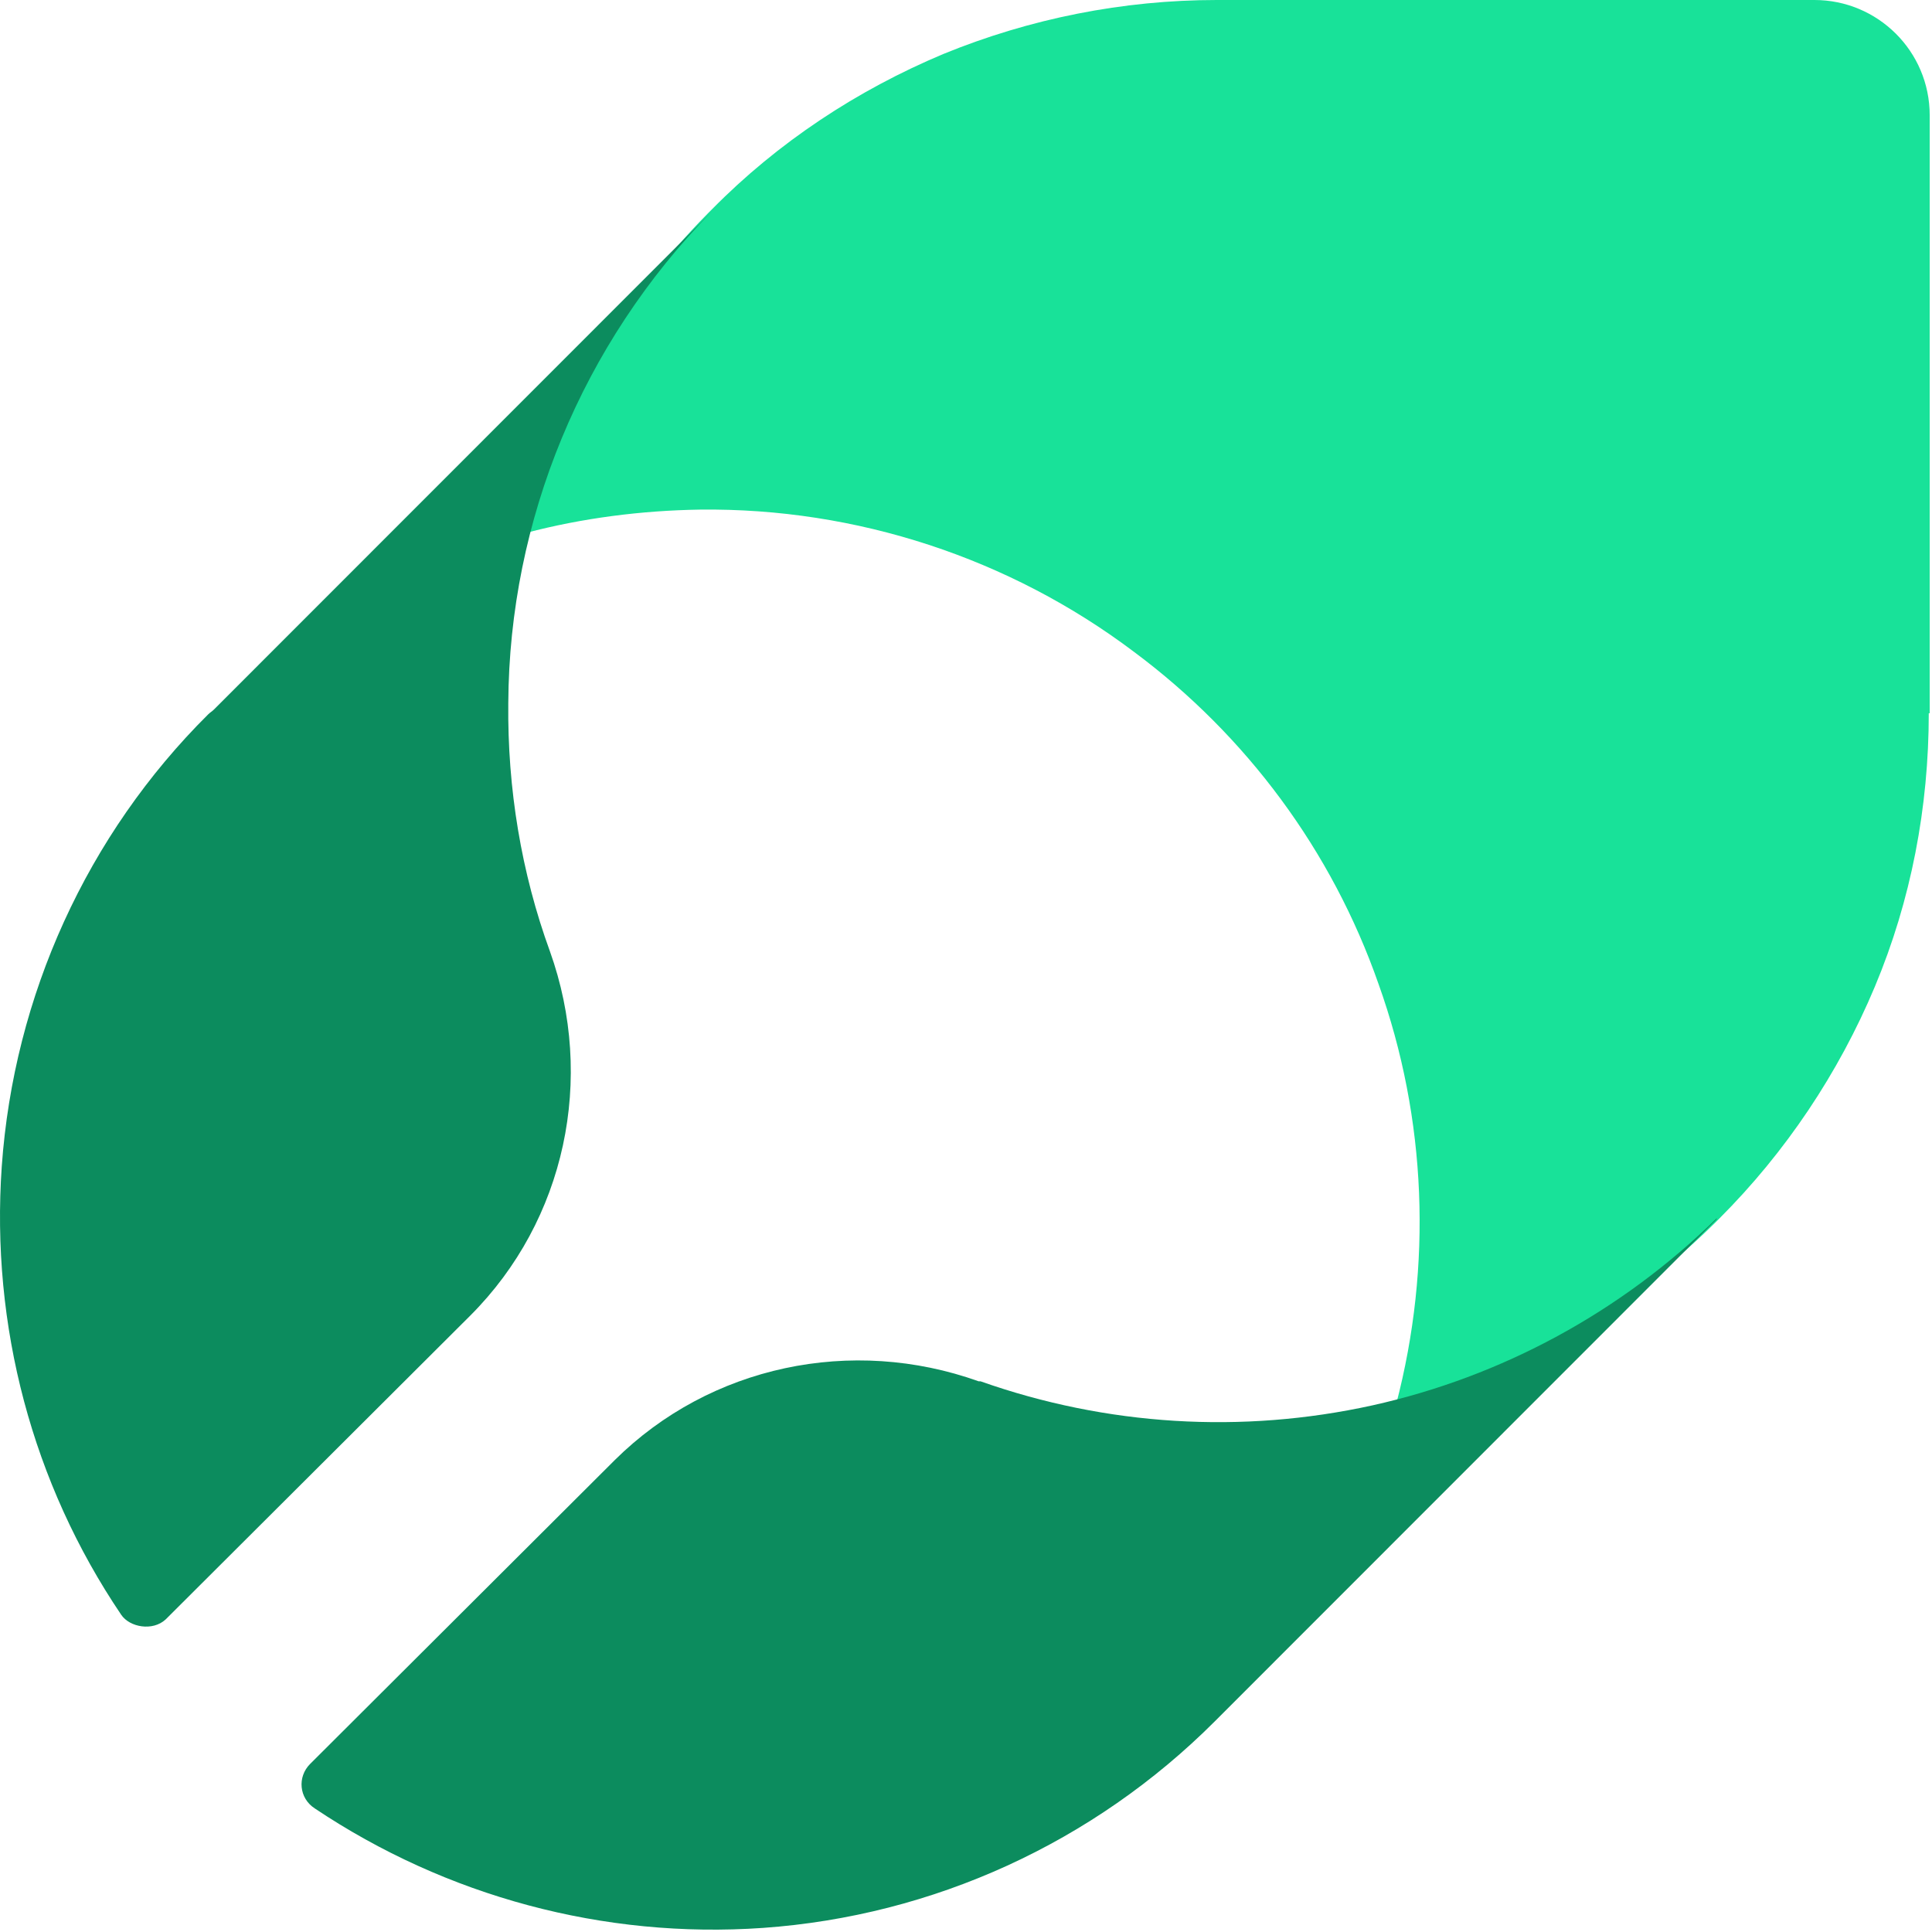
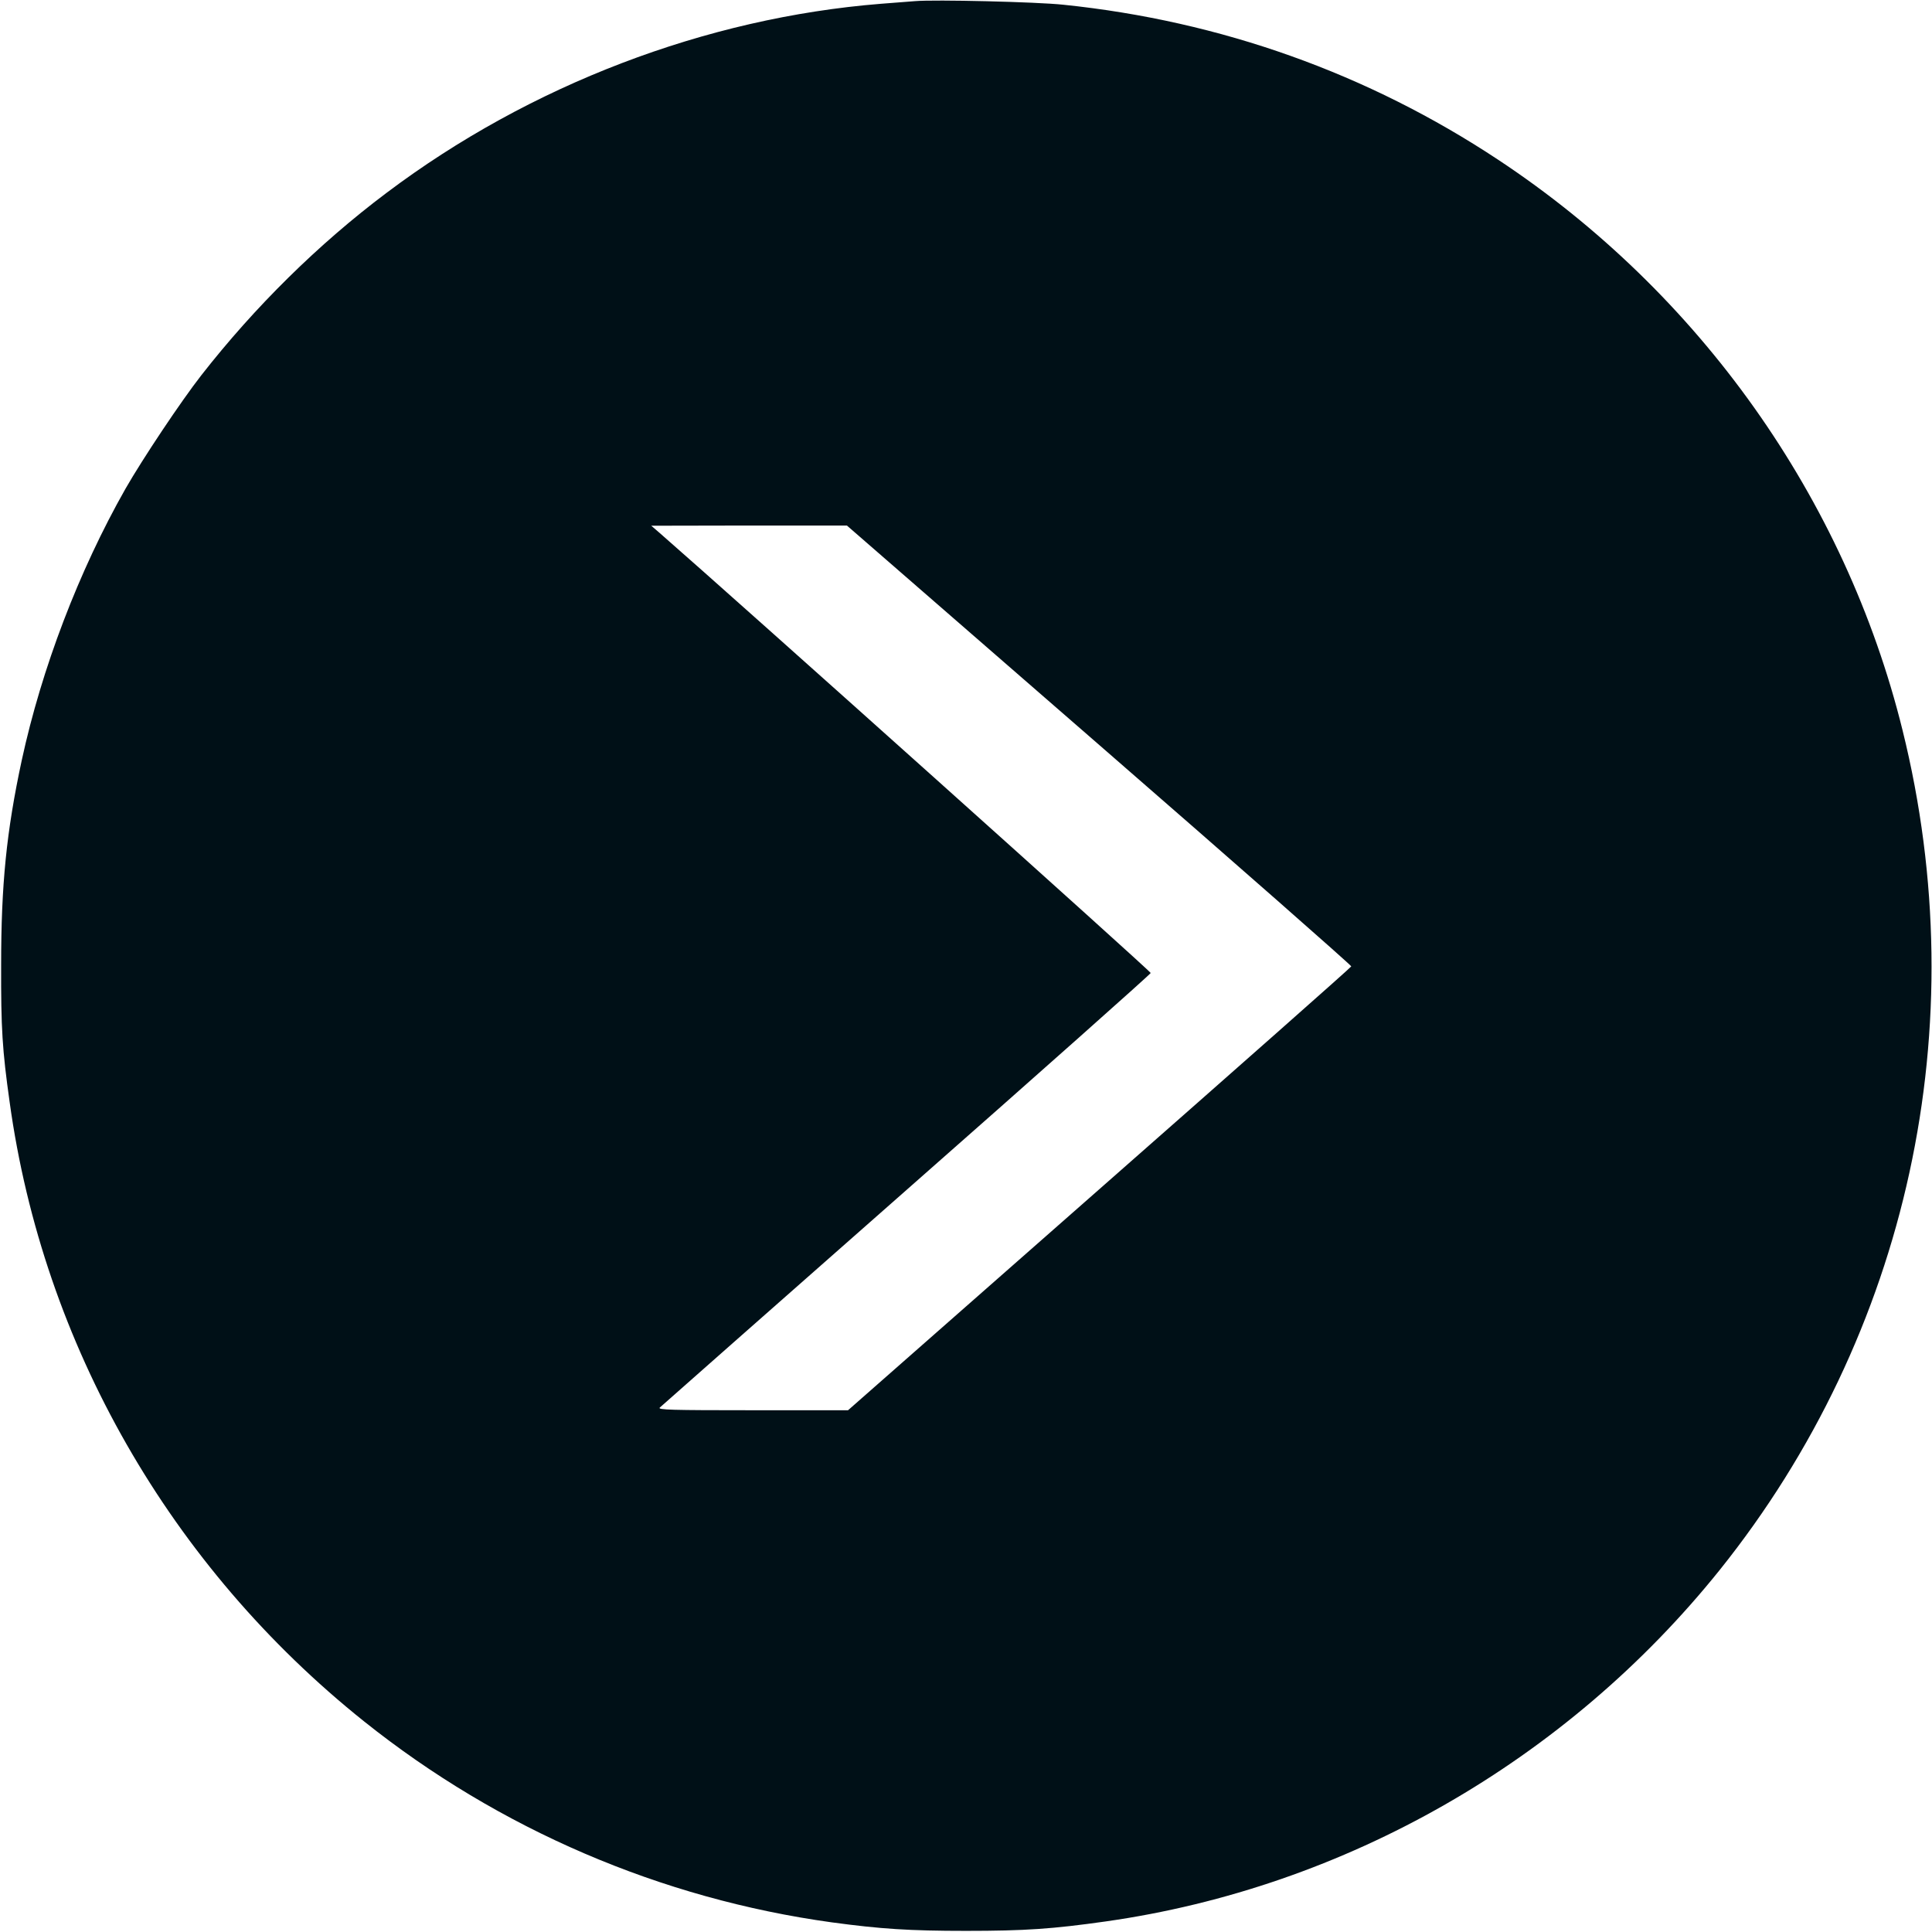
- <svg xmlns="http://www.w3.org/2000/svg" width="502" height="502" viewBox="0 0 502 502" fill="none">
-   <path d="M501.402 185.33V29.962C501.402 13.29 487.876 0 471.453 0H316.156C291.763 0 267.611 4.832 245.15 14.014C222.689 23.438 202.16 36.969 185.012 54.367L183.804 55.575C161.101 78.53 144.92 107.042 136.708 138.454C151.441 134.588 166.656 132.655 181.871 132.413C222.447 131.93 262.298 144.978 294.661 169.383C323.885 191.13 346.104 221.092 358.18 255.645C370.739 290.681 372.188 328.859 362.769 364.862C393.925 356.647 422.666 340.457 445.611 317.744L446.818 316.536C463.966 299.38 477.732 278.841 487.151 256.37C496.571 233.898 501.16 209.735 501.16 185.33H501.402Z" fill="#18E299" />
-   <path d="M132.071 182.706C132.312 135.044 151.32 89.307 184.764 55.125L55.557 184.391C55.076 184.873 54.594 185.113 54.113 185.595C22.593 216.888 3.586 258.774 0.458 303.066C-2.43 344.47 8.397 385.392 31.496 419.575C33.699 422.835 39.677 423.907 43.046 420.778L122.206 341.822C146.989 317.028 154.689 280.198 142.899 247.219C135.44 226.758 131.831 204.852 132.071 182.706Z" fill="#0C8C5E" />
-   <path d="M446.067 316.547C421.284 340.86 390.245 357.71 356.56 365.172C322.634 372.635 287.506 370.468 254.783 358.914C254.783 358.914 254.542 358.914 254.301 358.914C221.338 347.118 184.525 354.821 159.742 379.375L80.581 458.331C77.212 461.701 77.694 467.238 81.784 469.885C115.95 492.754 156.855 503.827 198.24 500.938C242.512 497.809 284.137 478.792 315.656 447.258L316.859 446.054L446.067 316.788V316.547Z" fill="#0C8C5E" />
+ <svg xmlns="http://www.w3.org/2000/svg" viewBox="0 0 1022 1022" role="img" aria-label="Algoritma">
+   <g transform="translate(0,1022) scale(0.1,-0.1)" fill="#001017" stroke="none">
+     <path d="M4840 10214 c-25 -2 -106 -8 -180 -14 -926 -74 -1858 -430 -2615 -1000 -361 -271 -698 -604 -980 -965 -107 -137 -310 -441 -401 -600 -247 -435 -444 -952 -549 -1437 -81 -377 -109 -657 -109 -1083 -1 -335 6 -448 45 -725 177 -1282 850 -2457 1875 -3276 715 -571 1570 -938 2474 -1063 259 -35 410 -45 710 -45 313 0 457 10 740 50 1267 180 2437 850 3247 1859 999 1247 1355 2879 967 4443 -303 1226 -1073 2312 -2139 3017 -689 456 -1467 734 -2300 820 -140 15 -681 28 -785 19z m975 -3935 c735 -639 1334 -1166 1333 -1171 -2 -6 -602 -536 -1333 -1179 l-1329 -1169 -505 0 c-432 0 -503 2 -491 14 8 8 596 526 1305 1151 710 625 1291 1142 1292 1148 1 9 -2182 1965 -2599 2329 l-43 37 518 1 517 0 1335 -1161z" />
+   </g>
</svg>
